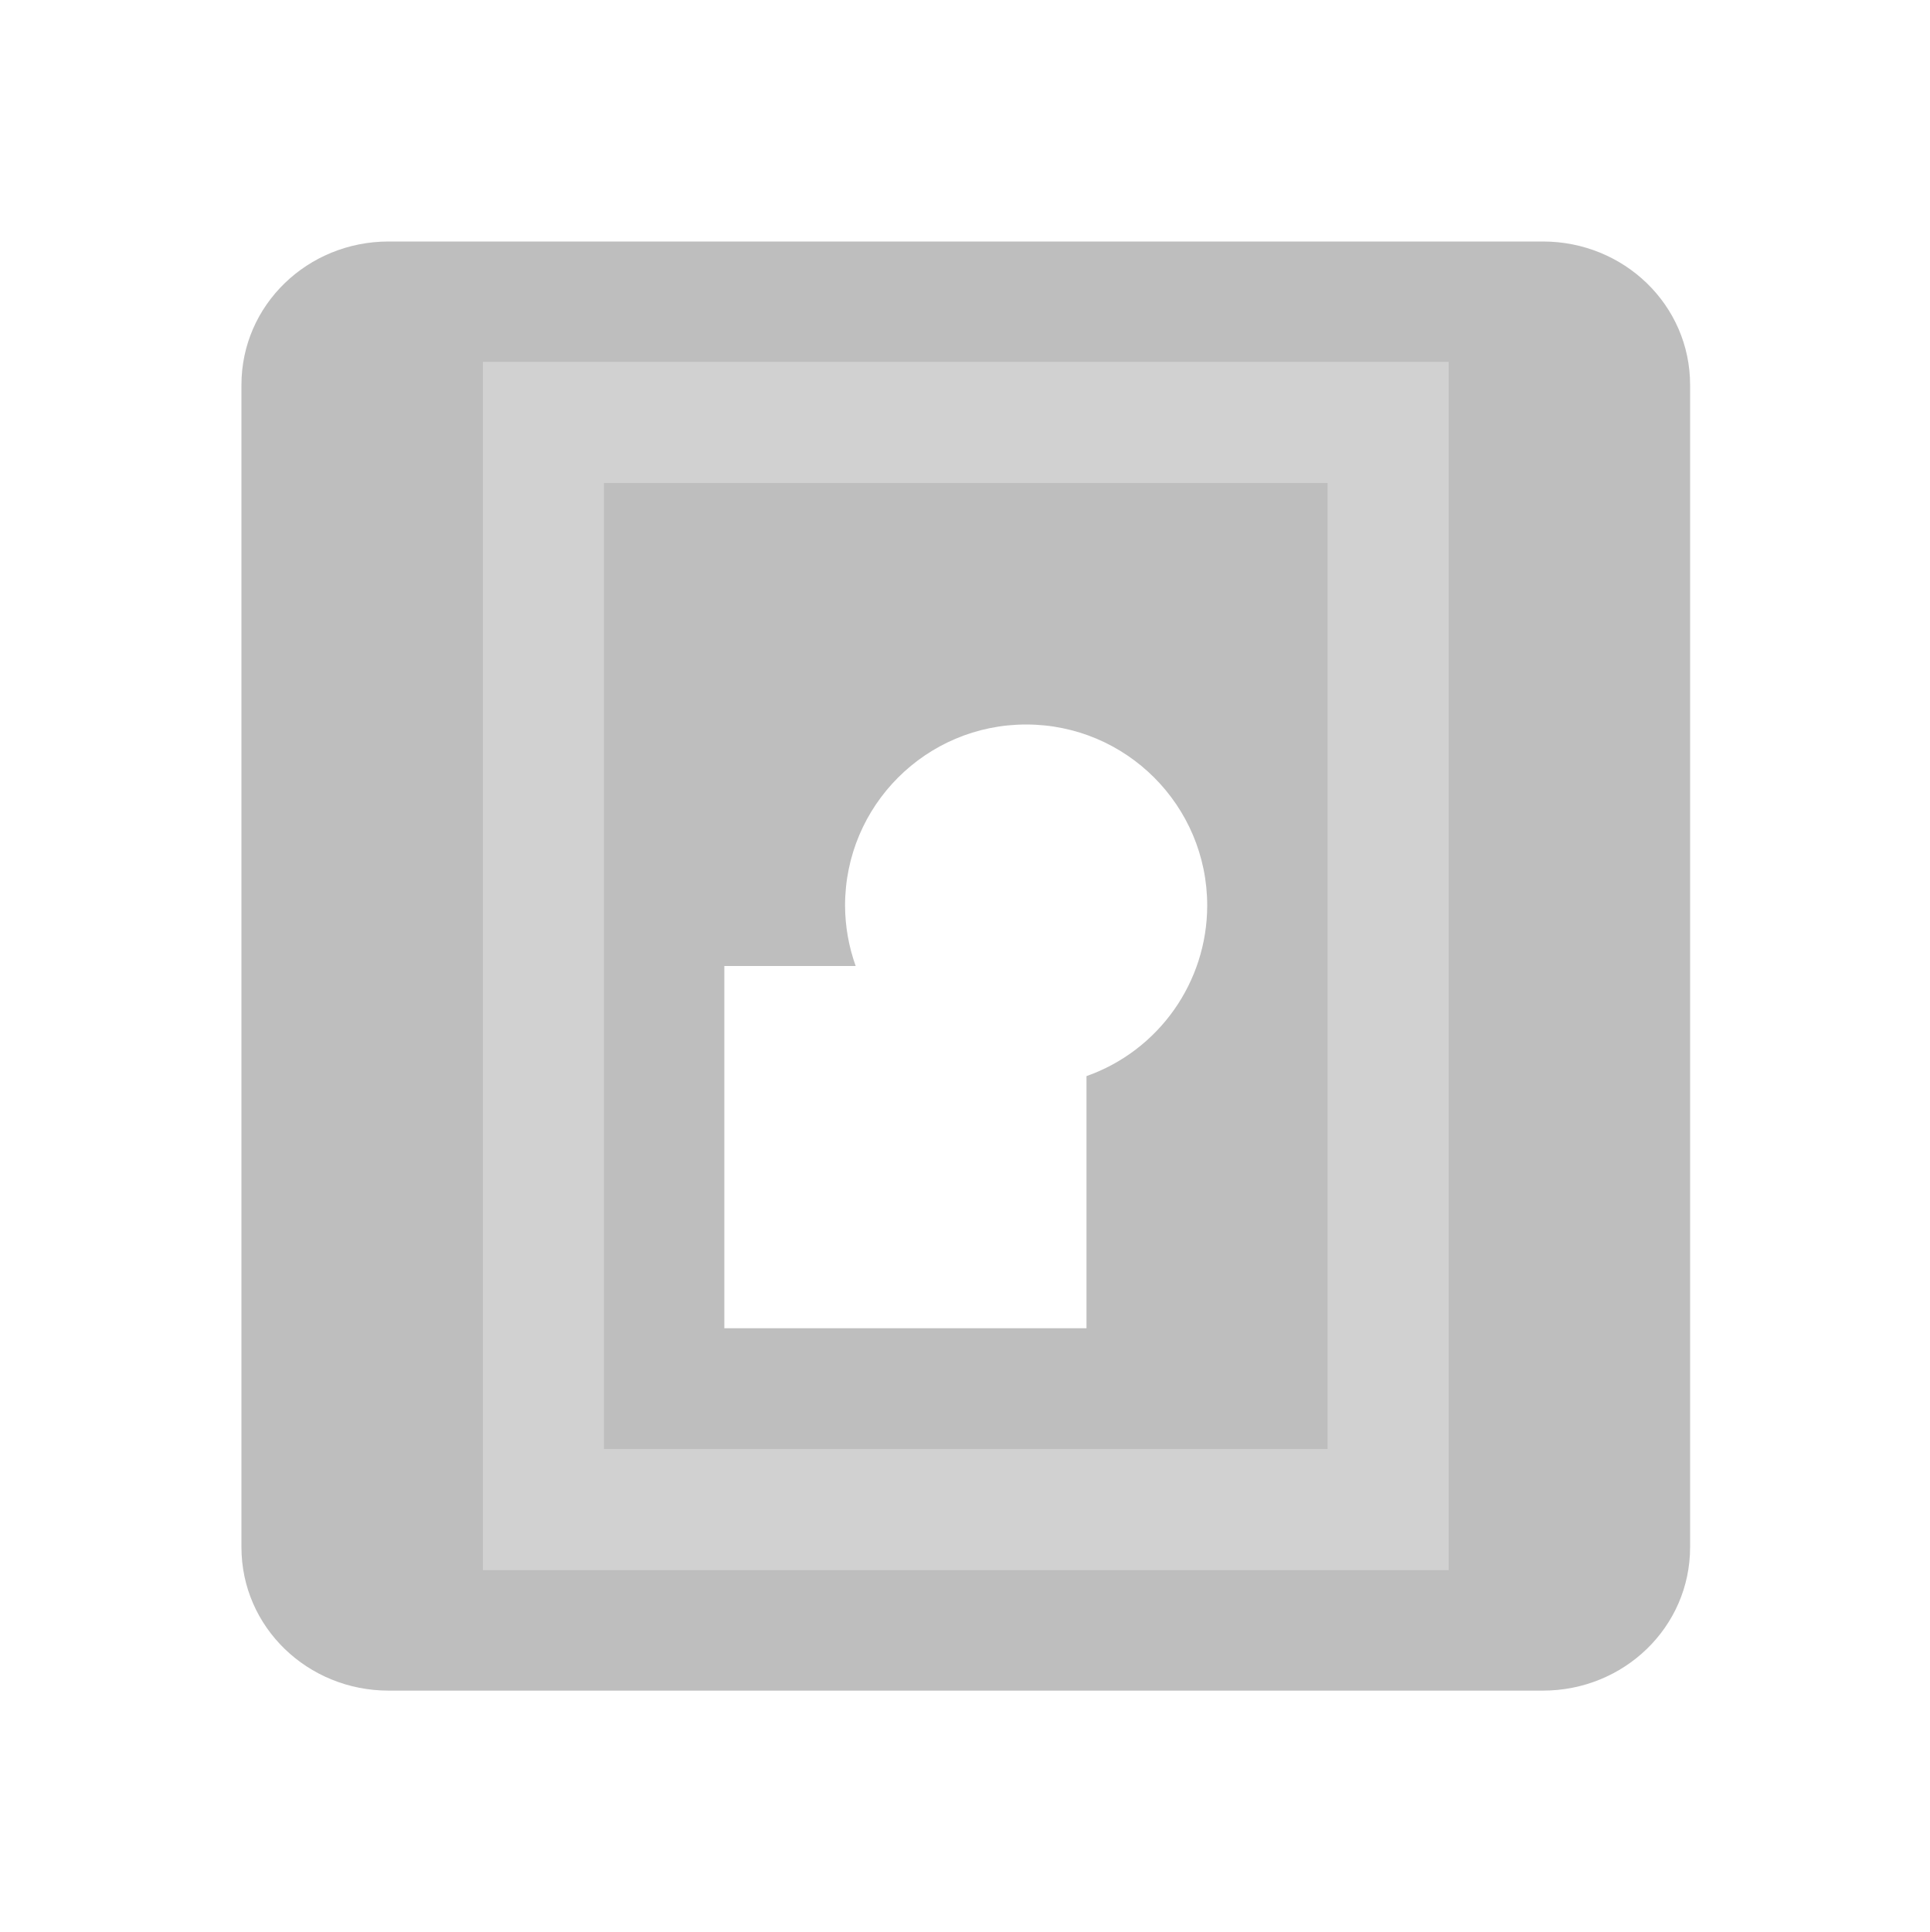
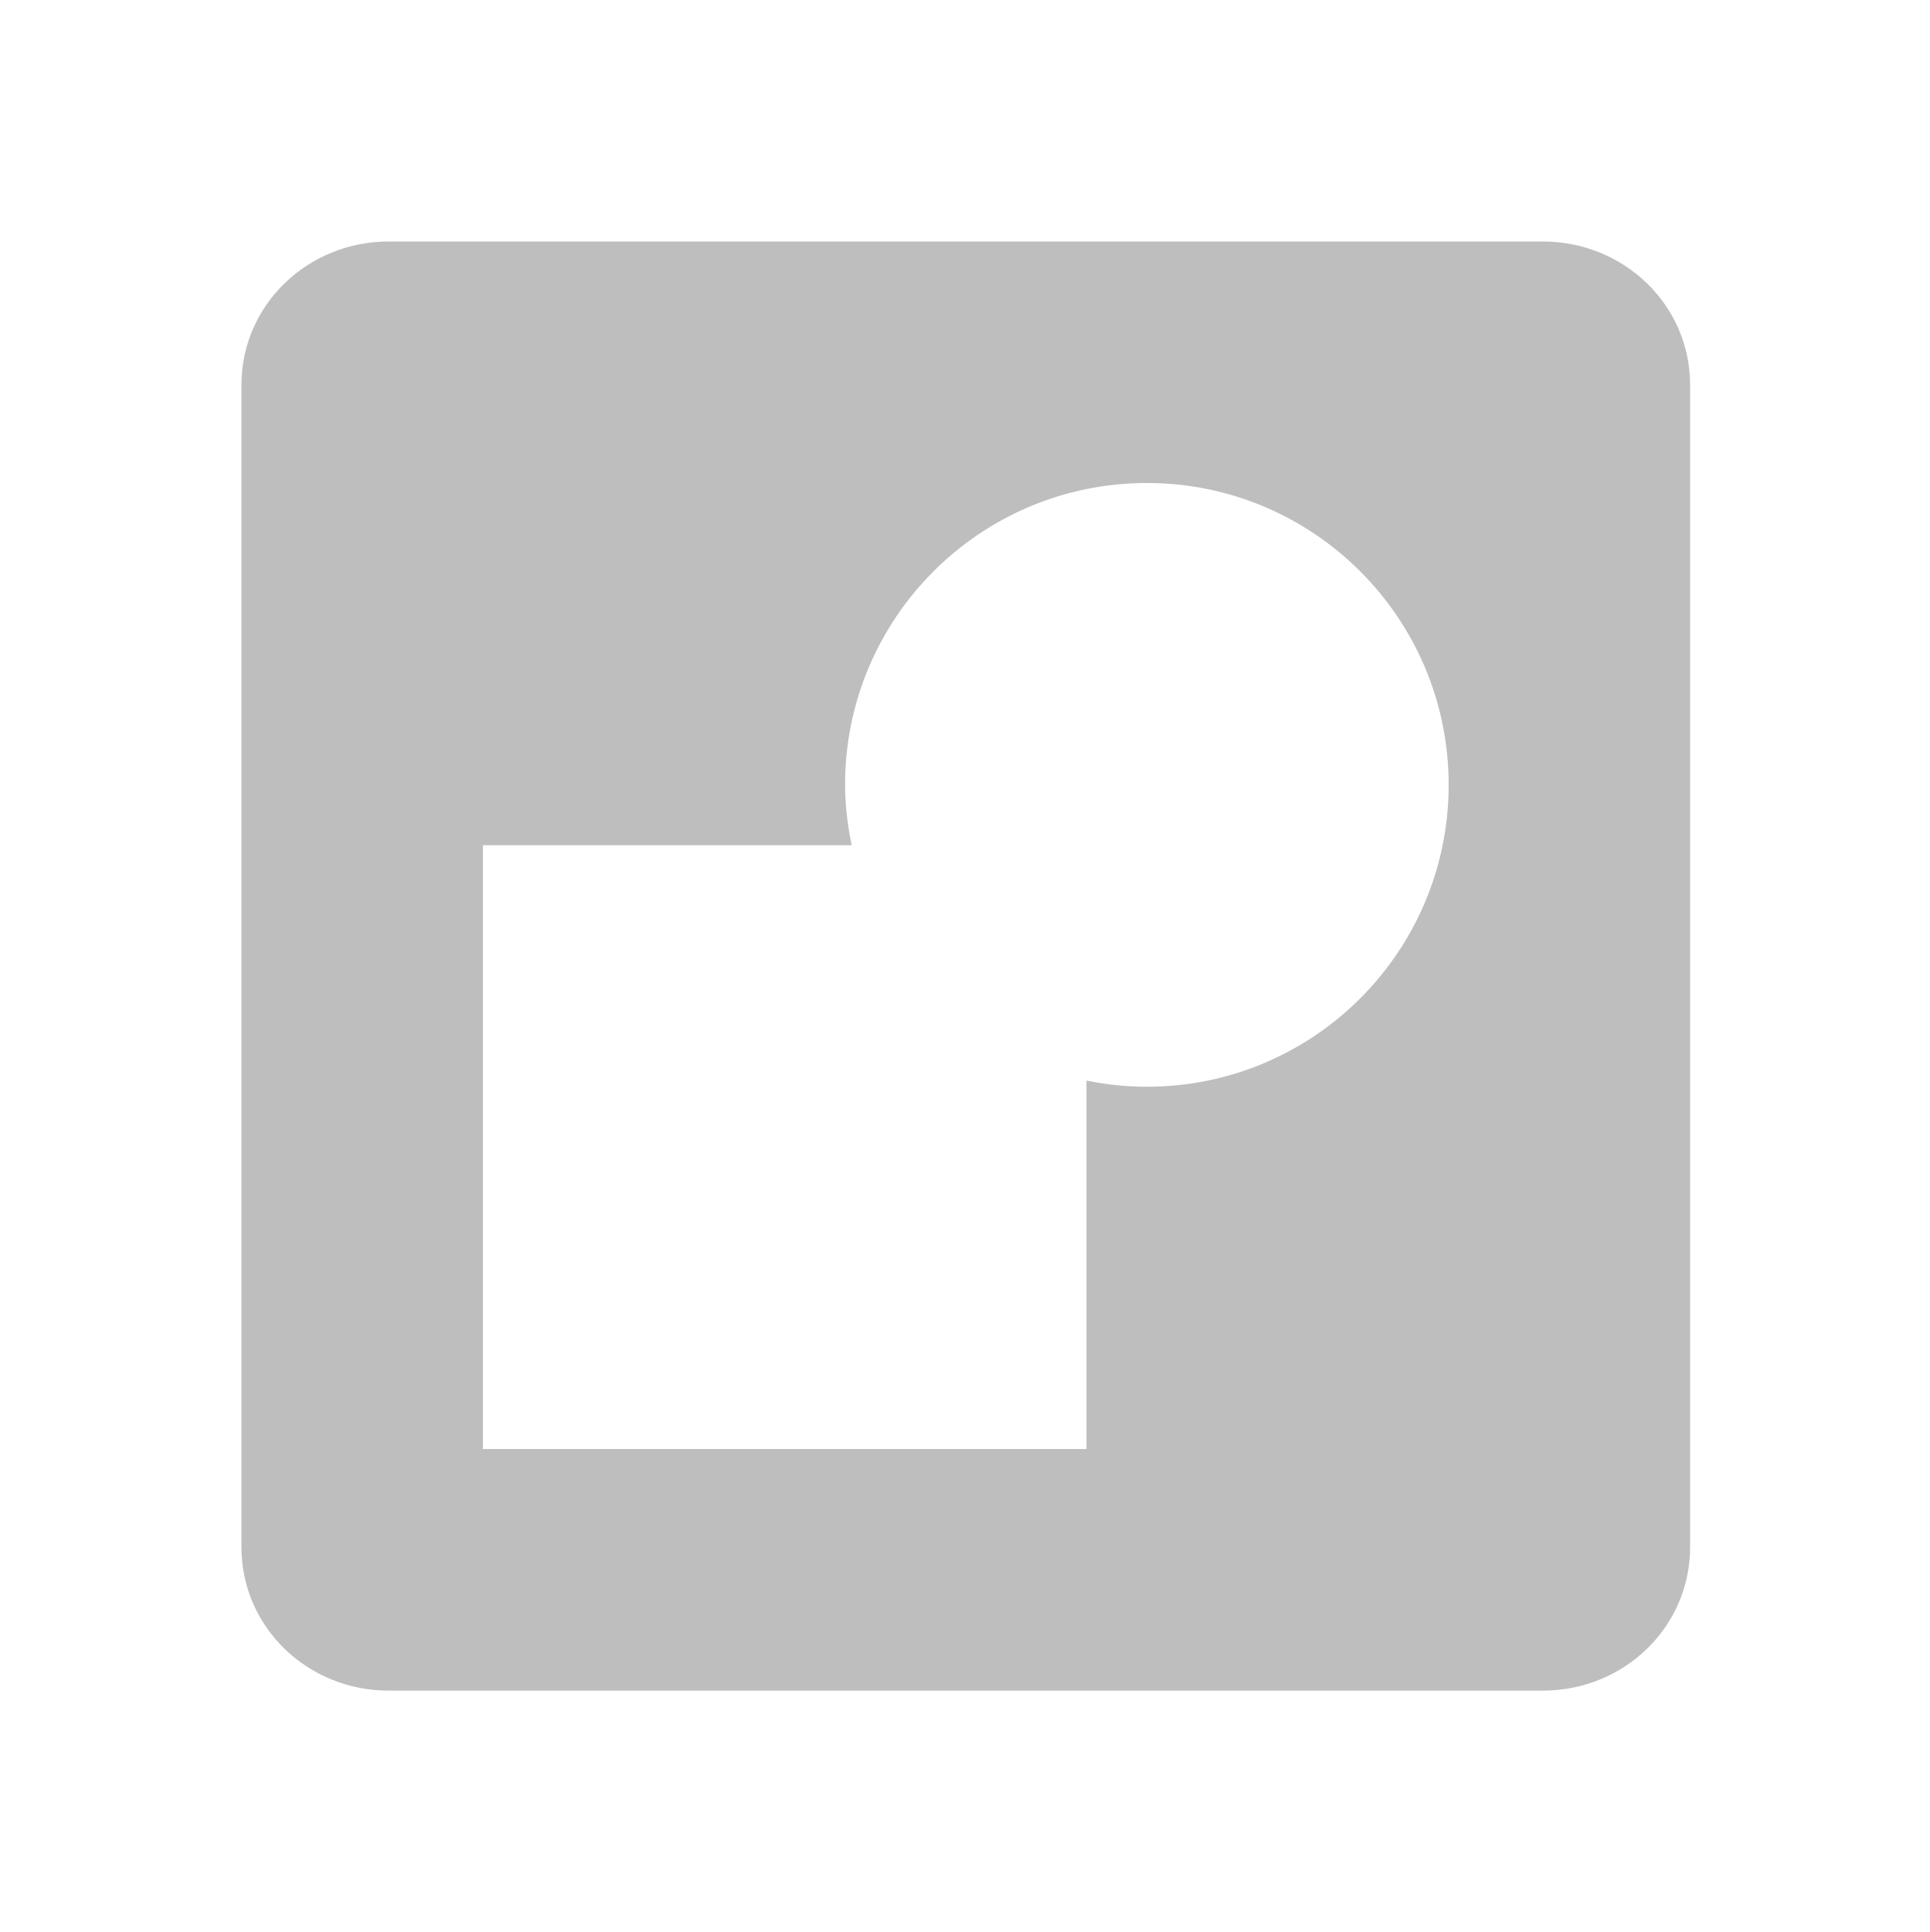
<svg xmlns="http://www.w3.org/2000/svg" height="16" width="15.982">
  <g fill="#bebebe">
-     <path d="m3.219 2c-.67 0-1.219.525-1.219 1.188v9.625c0 .663.549 1.188 1.219 1.188h9.562c.67 0 1.219-.525 1.219-1.188v-9.625c0-.663-.549-1.188-1.219-1.188zm.781 1h8v10h-8zm1 1v8h6v-8zm3.5 2a1.5 1.5 0 0 1 1.5 1.5 1.5 1.5 0 0 1 -1 1.412v2.088h-3v-3h1.088a1.5 1.5 0 0 1 -.088-.5 1.5 1.5 0 0 1 1.5-1.5z" />
-     <path d="m4 3v10h8v-10zm1 1h6v8h-6z" opacity=".7" />
+     <path d="m3.219 2c-.67 0-1.219.525-1.219 1.188v9.625c0 .663.549 1.188 1.219 1.188h9.562c.67 0 1.219-.525 1.219-1.188v-9.625c0-.663-.549-1.188-1.219-1.188zm6.281 2a2.5 2.5 0 0 1 2.5 2.5 2.5 2.5 0 0 1 -2.5 2.5 2.5 2.5 0 0 1 -.5-.051v3.051h-5v-5h3.055a2.5 2.5 0 0 1 -.055-.5 2.5 2.5 0 0 1 2.5-2.5z" />
+     <path d="m-35 4v8h6v-8z" />
  </g>
</svg>
